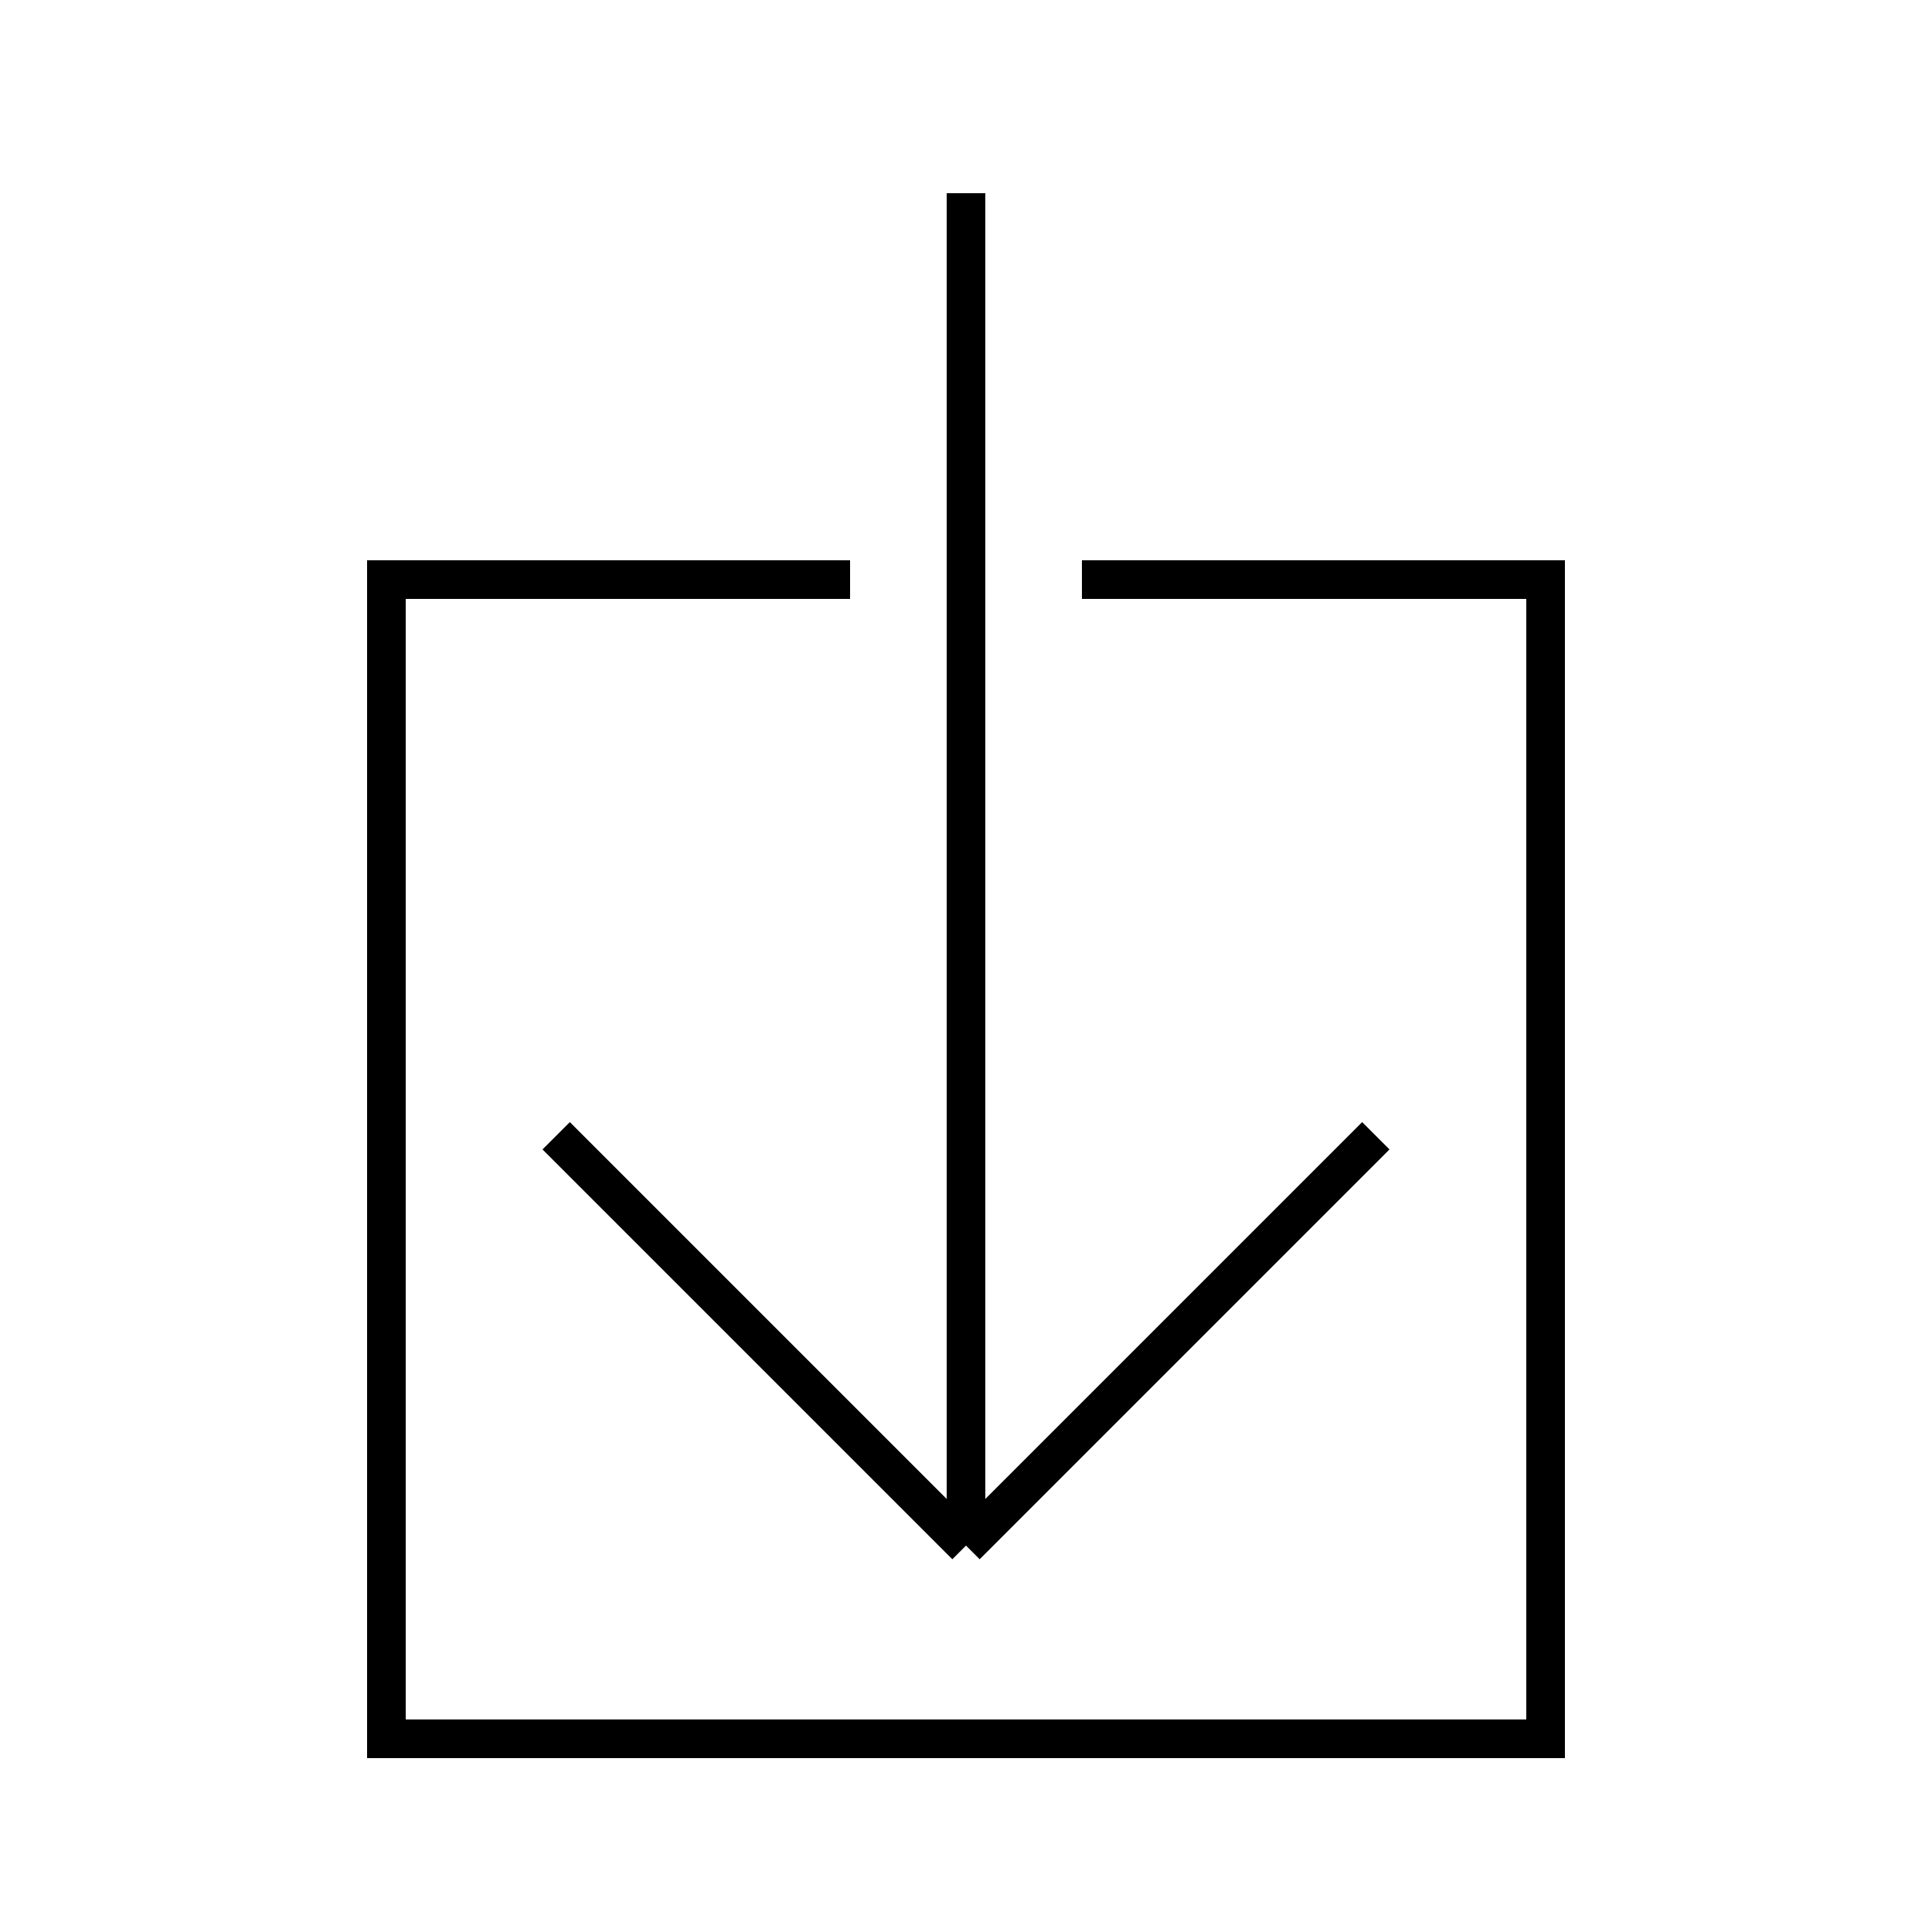
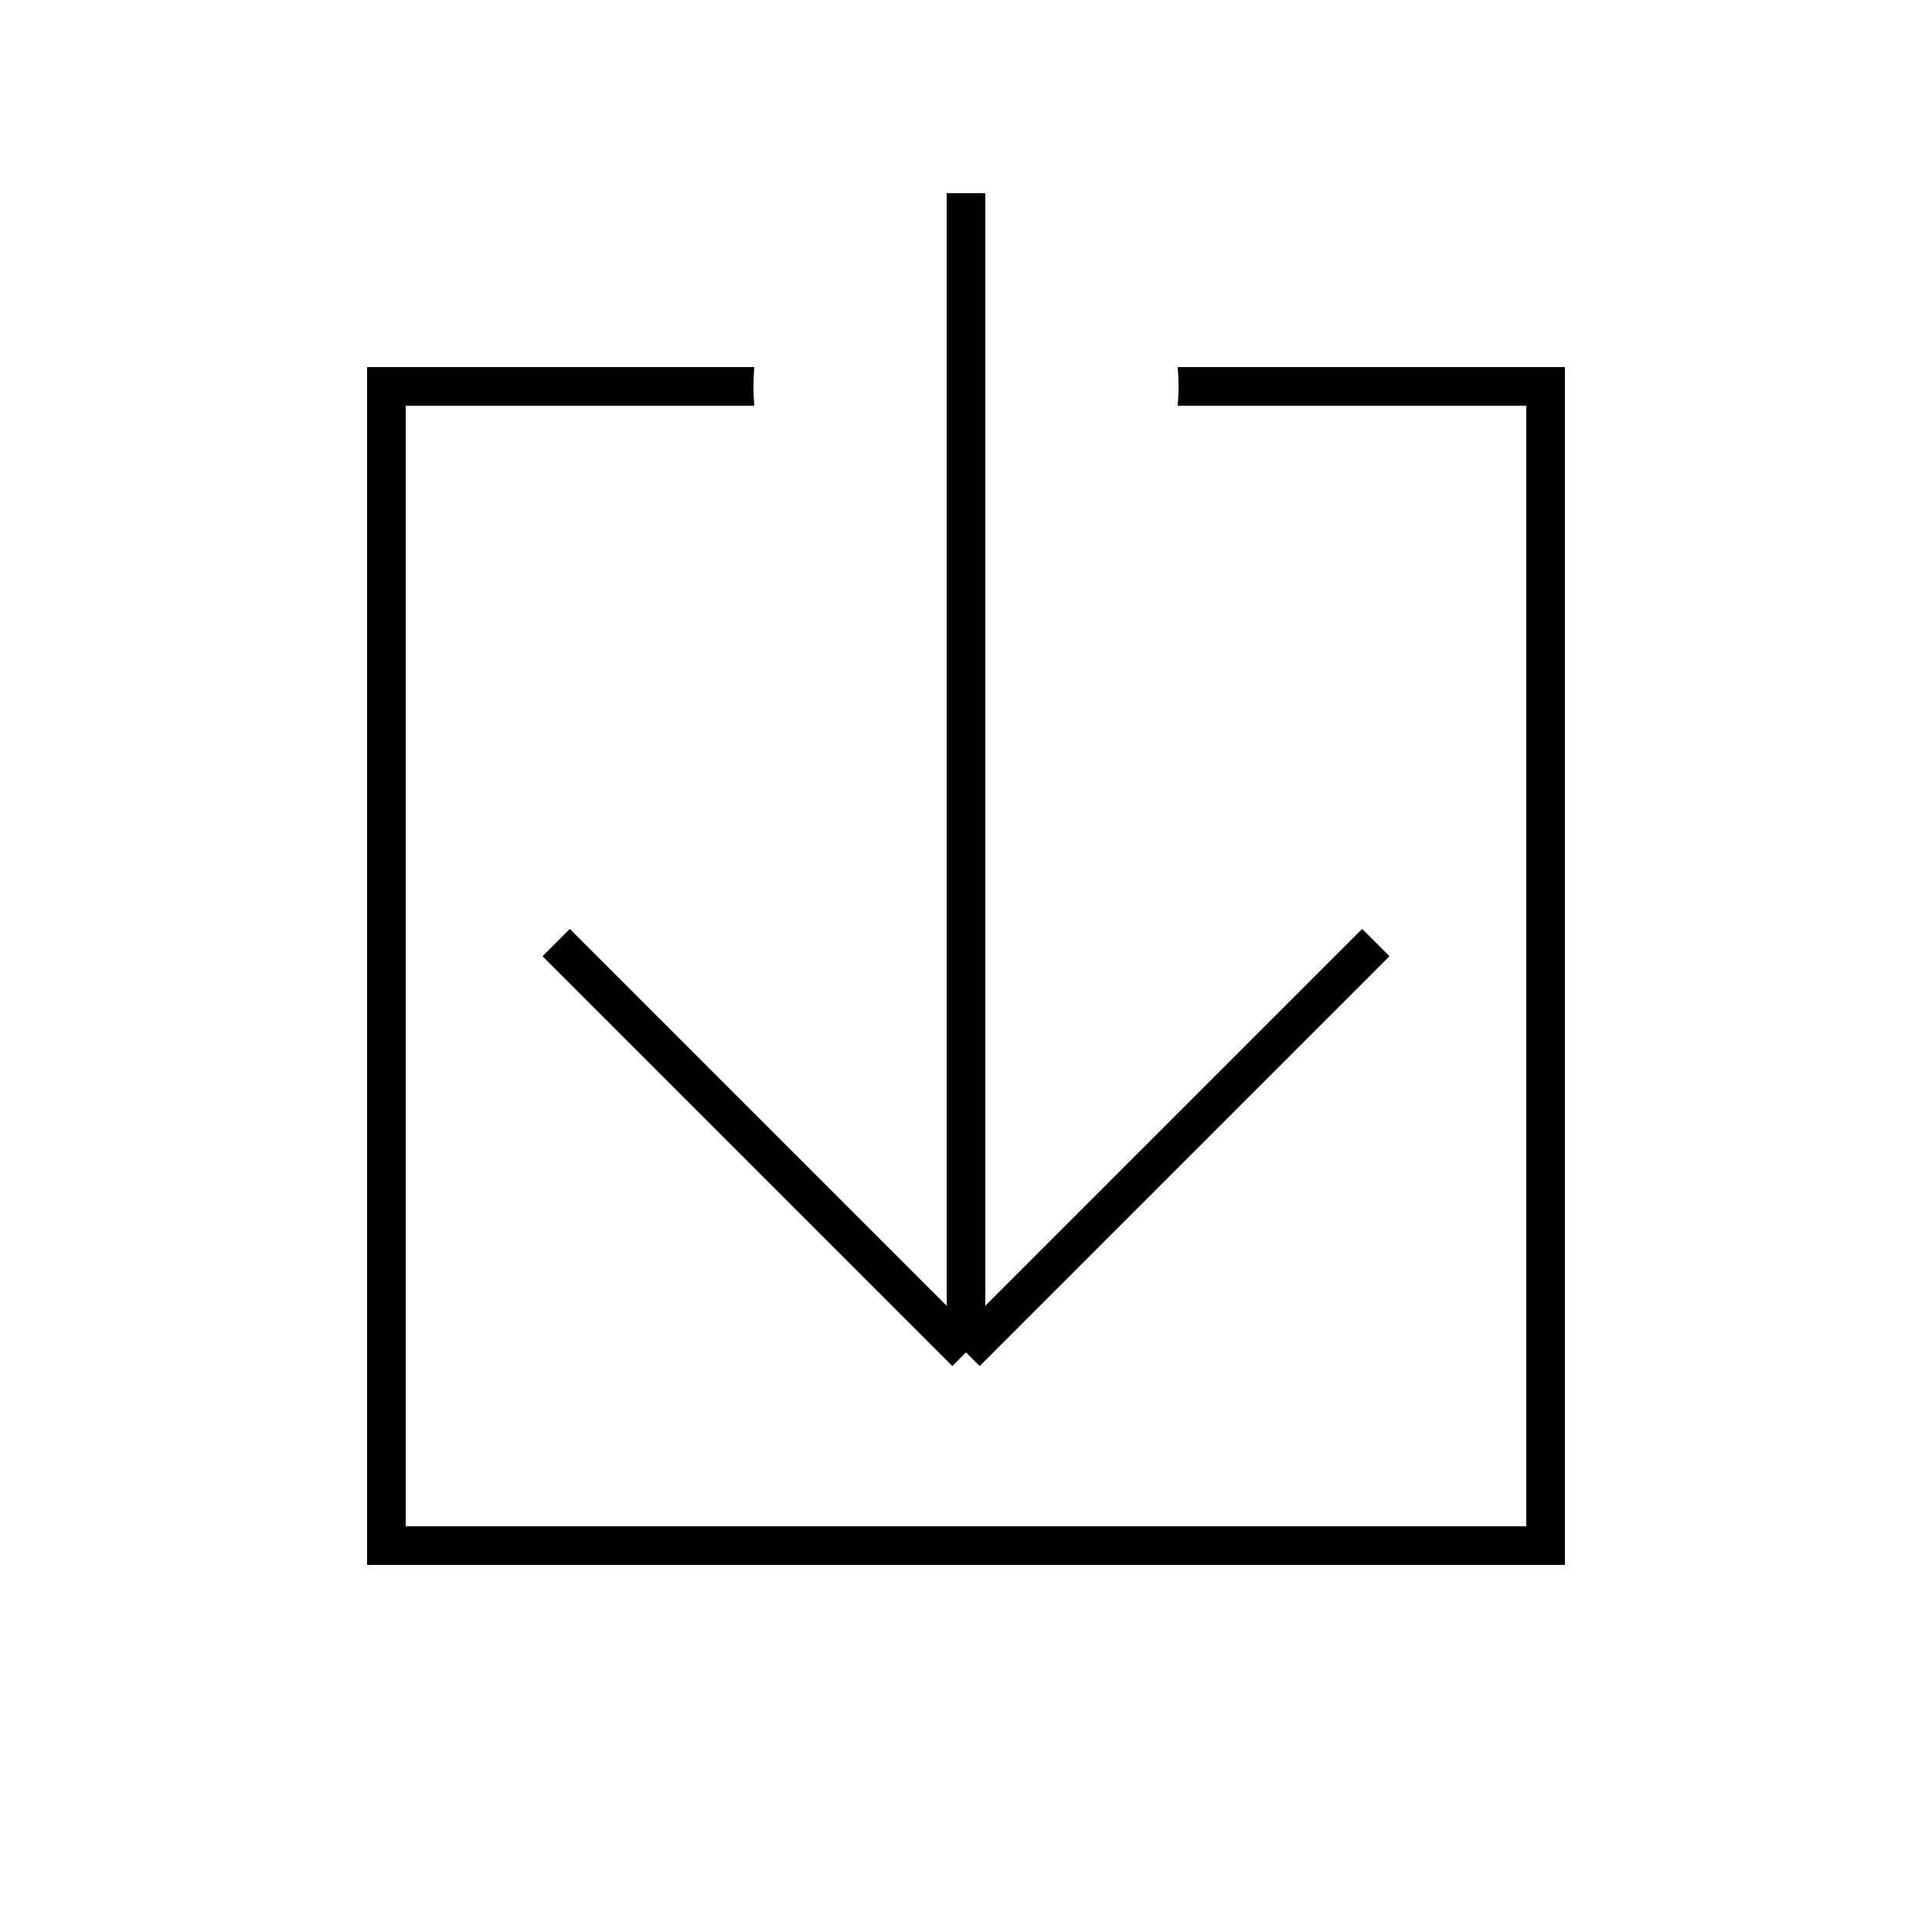
<svg xmlns="http://www.w3.org/2000/svg" version="1.1" width="1000" height="1000">
  <rect width="100%" height="100%" fill="white" />
  <g transform="translate(500 500)" stroke="black" stroke-width="20" fill="white">
-     <rect x="-300" y="-200" width="600" height="600" />
-     <rect x="-50" y="-250" width="100" height="100" fill="white" stroke="white" />
-     <line x1="0" y1="-400" x2="0" y2="300" />
-     <g transform="translate(0,300)">
+     <rect x="-300" y="-300" width="600" height="600" />
+     <circle cx="0" cy="-300" r="100" stroke="white" fill="white" />
+     <line x1="0" y1="-400" x2="0" y2="200" />
+     <g transform="translate(0,200)">
      <g transform="rotate(45)">
        <line x1="0" y1="0" x2="-300" y2="0" />
      </g>
      <g transform="rotate(-45)">
        <line x1="0" y1="0" x2="300" y2="0" />
      </g>
    </g>
  </g>
</svg>
